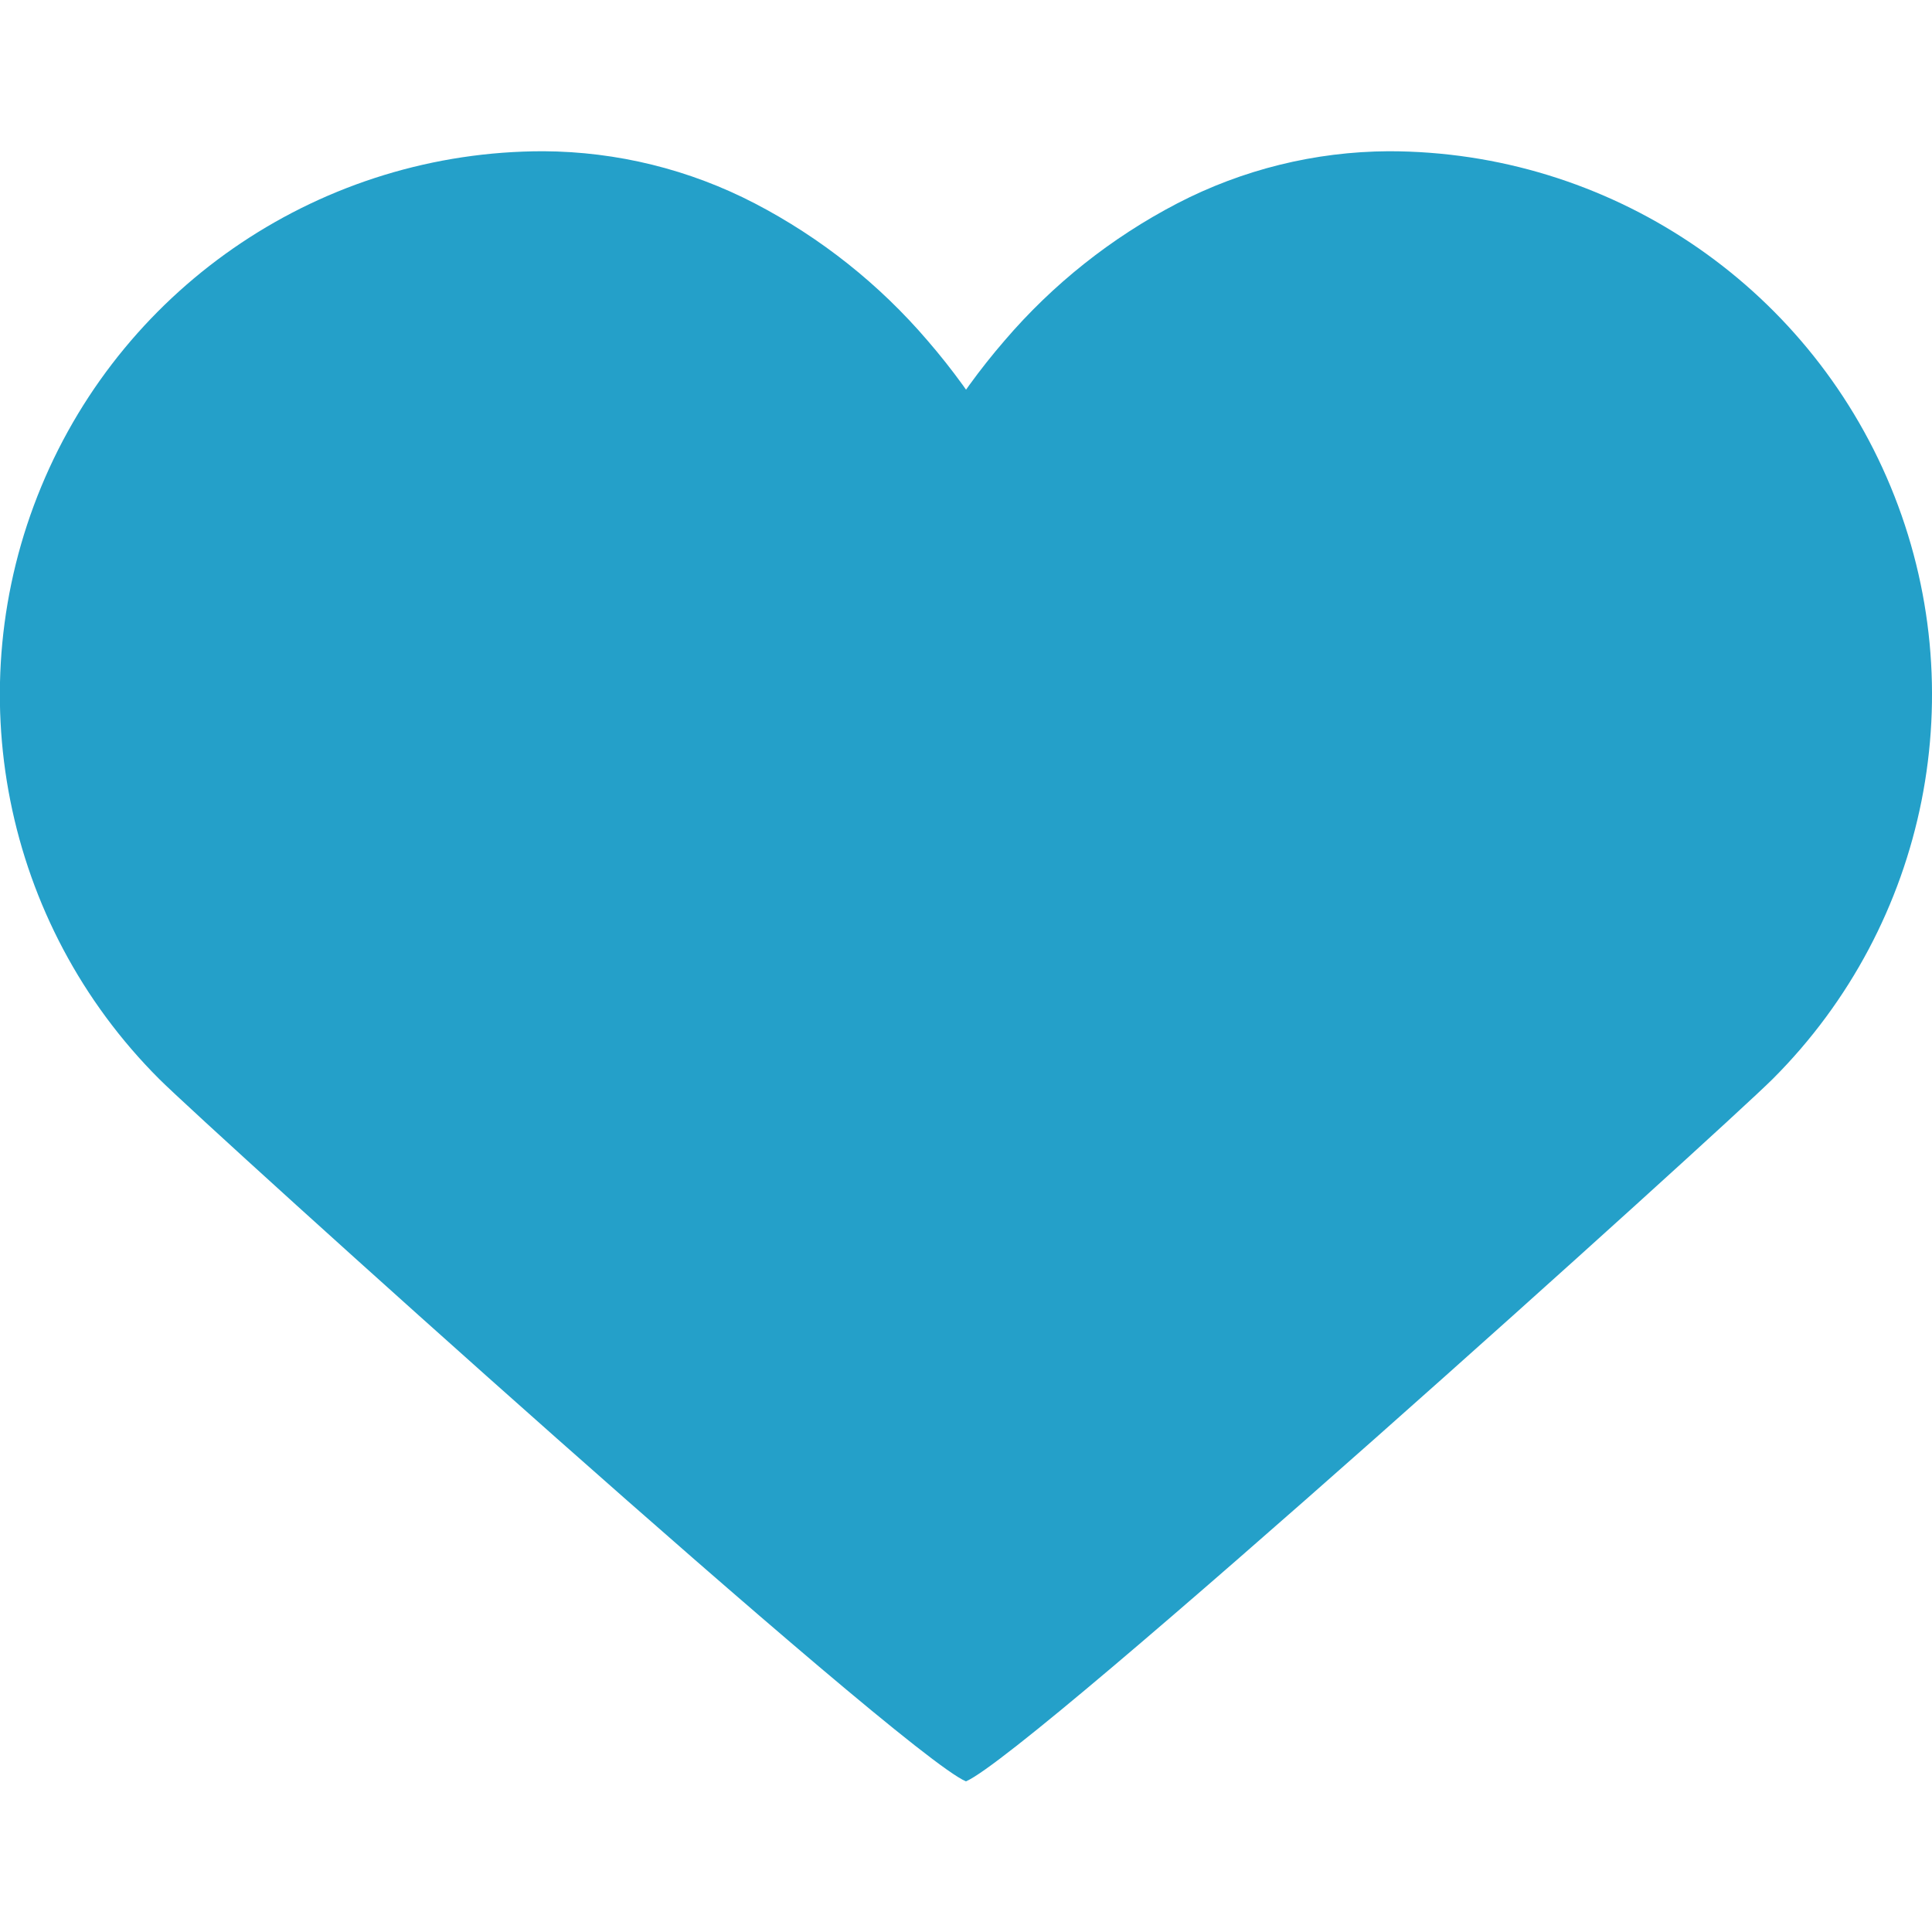
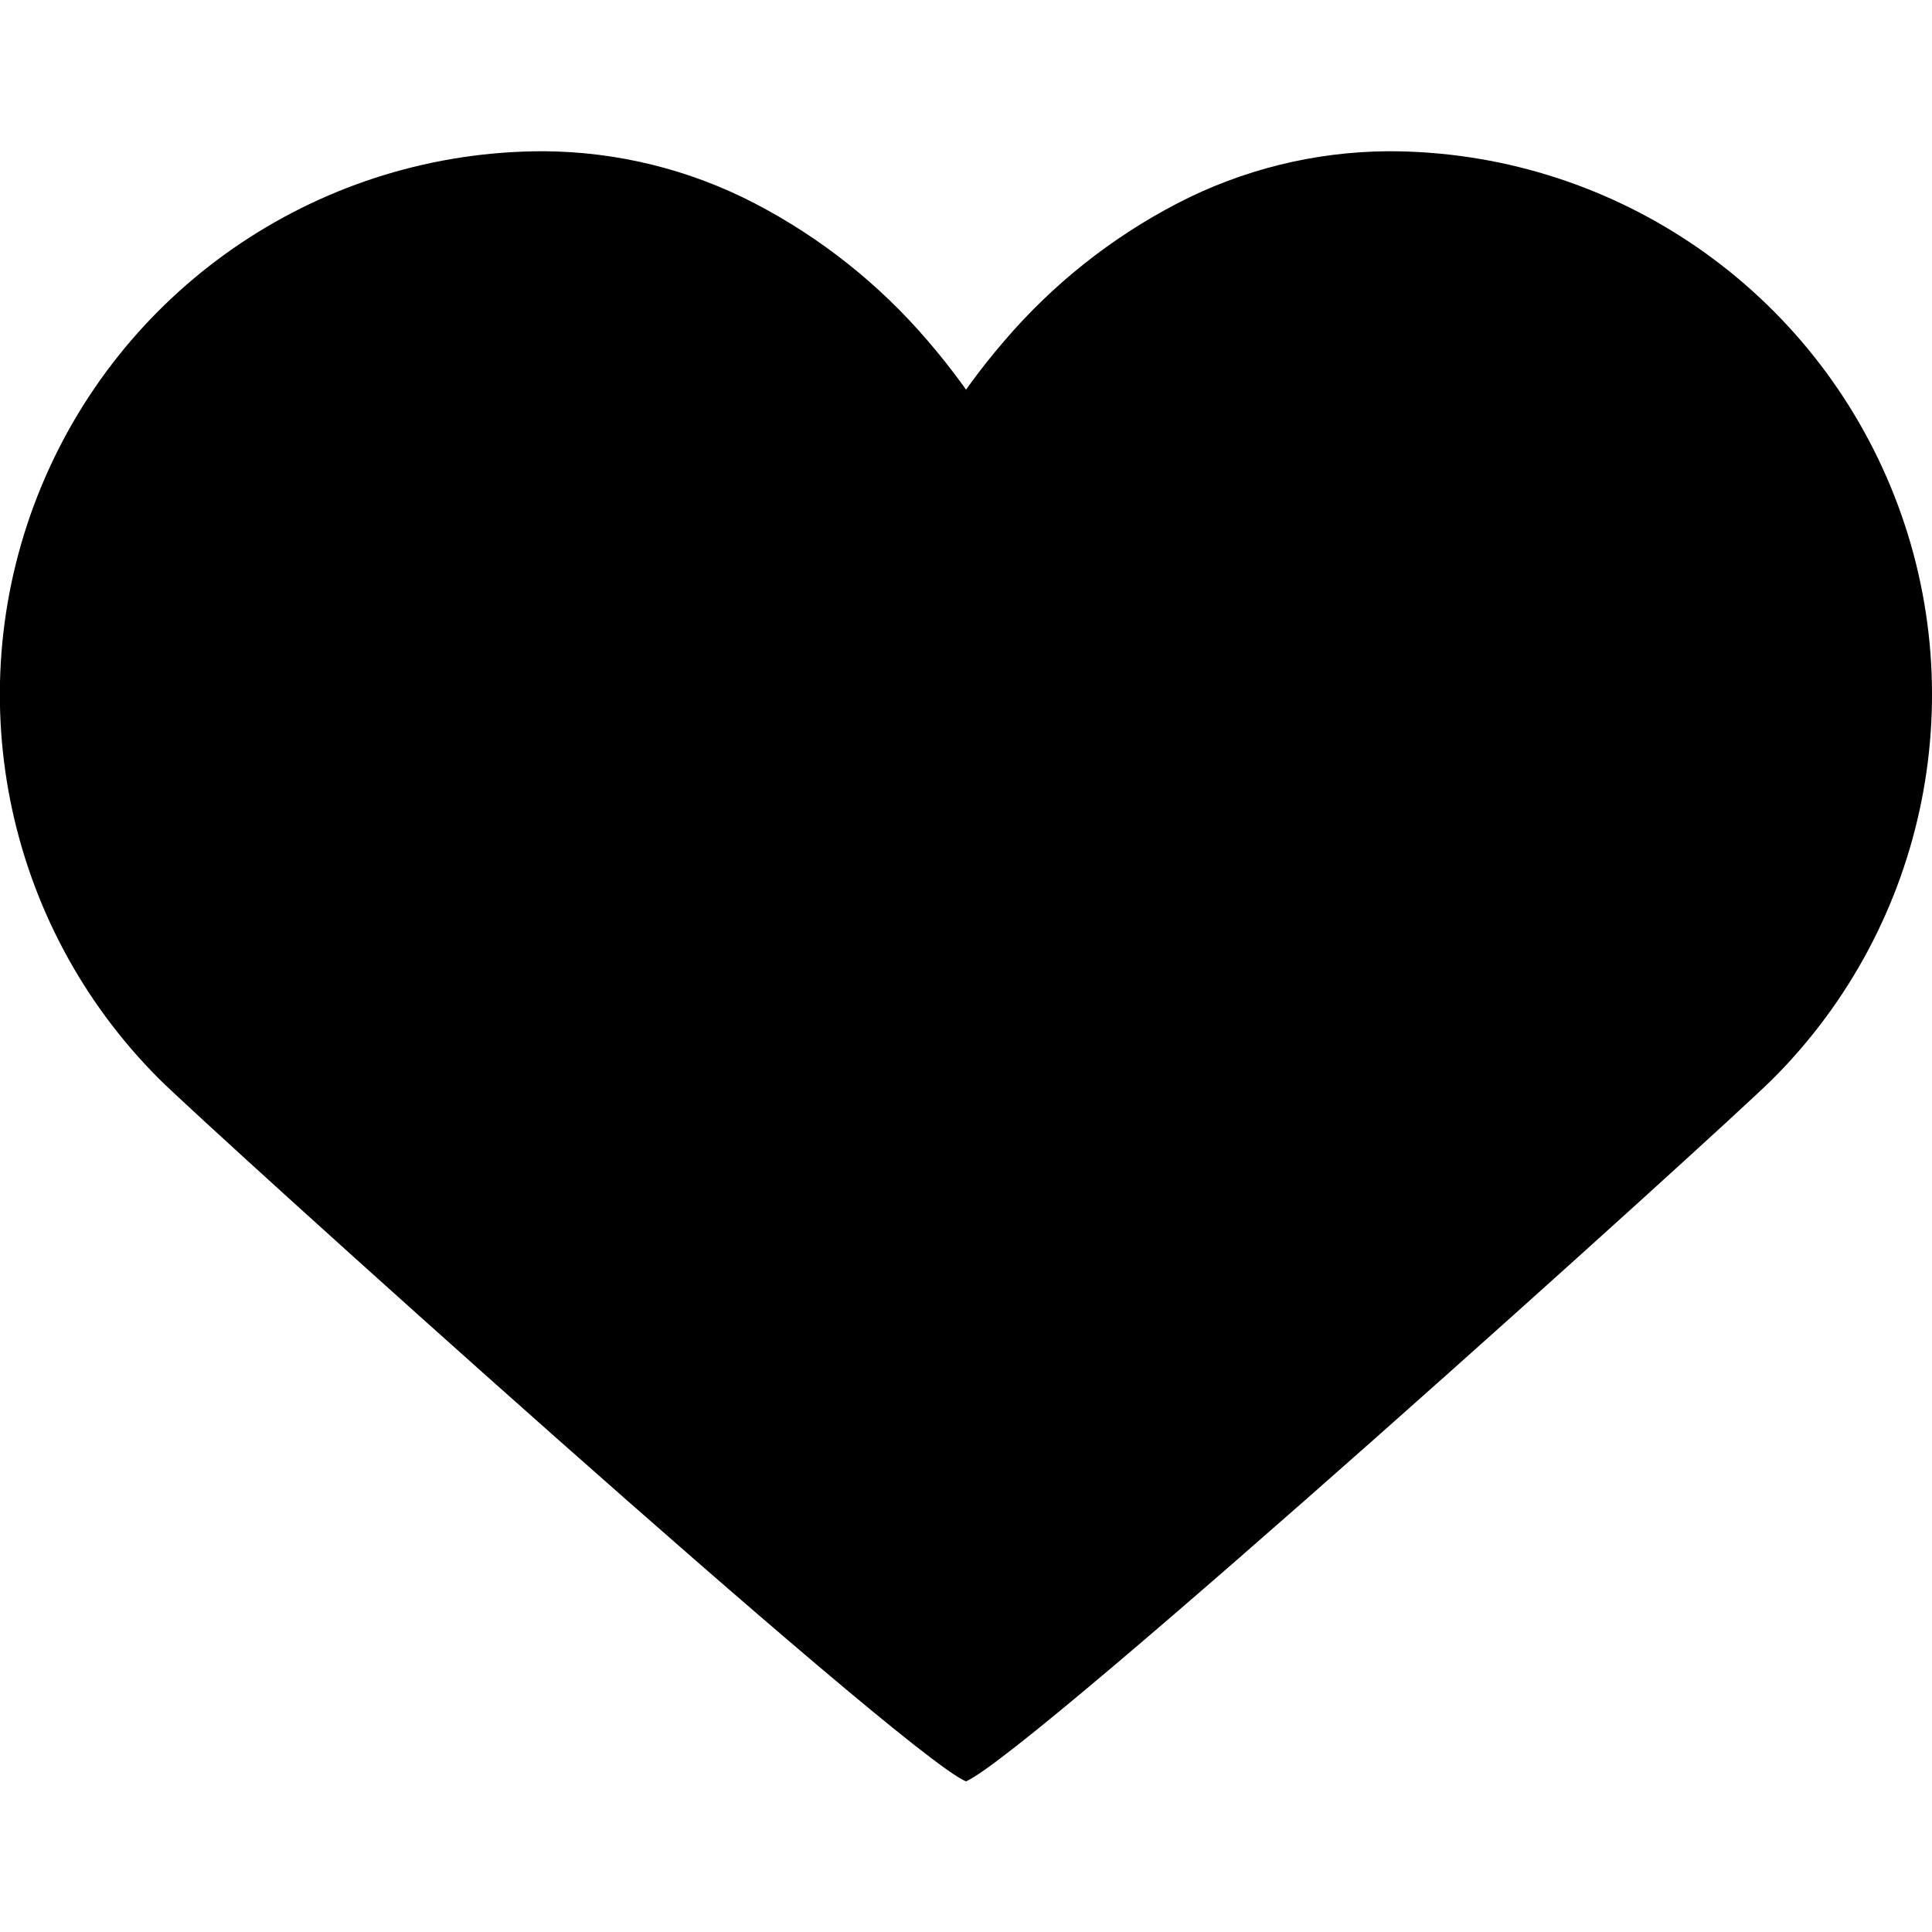
- <svg xmlns="http://www.w3.org/2000/svg" fill="#24a0c9" width="64px" height="64px" viewBox="0 -2.5 32 32">
+ <svg xmlns="http://www.w3.org/2000/svg" fill="#000000" width="64px" height="64px" viewBox="0 -2.5 32 32">
  <g id="SVGRepo_bgCarrier" stroke-width="0" />
  <g id="SVGRepo_tracerCarrier" stroke-linecap="round" stroke-linejoin="round" />
  <g id="SVGRepo_iconCarrier">
    <g id="Group_13" data-name="Group 13" transform="translate(-93.998 -396.695)">
      <path id="Path_365" data-name="Path 365" d="M108.706,410.042A7.884,7.884,0,0,1,108,406.7a10.121,10.121,0,0,1,.708-3.659,10.989,10.989,0,0,1,1.929-3.205,9.586,9.586,0,0,1,2.86-2.272,7.686,7.686,0,0,1,3.5-.864,9,9,0,0,1,6.364,15.365c-.814.813-12.287,11.179-13.364,11.635h0c-1.077-.456-12.55-10.822-13.364-11.635A9,9,0,0,1,103,396.7a7.68,7.68,0,0,1,3.5.864,9.591,9.591,0,0,1,2.861,2.272,11.011,11.011,0,0,1,1.929,3.205A10.141,10.141,0,0,1,112,406.7a7.9,7.9,0,0,1-.707,3.347,7.328,7.328,0,0,1-1.929,2.518" />
    </g>
  </g>
</svg>
